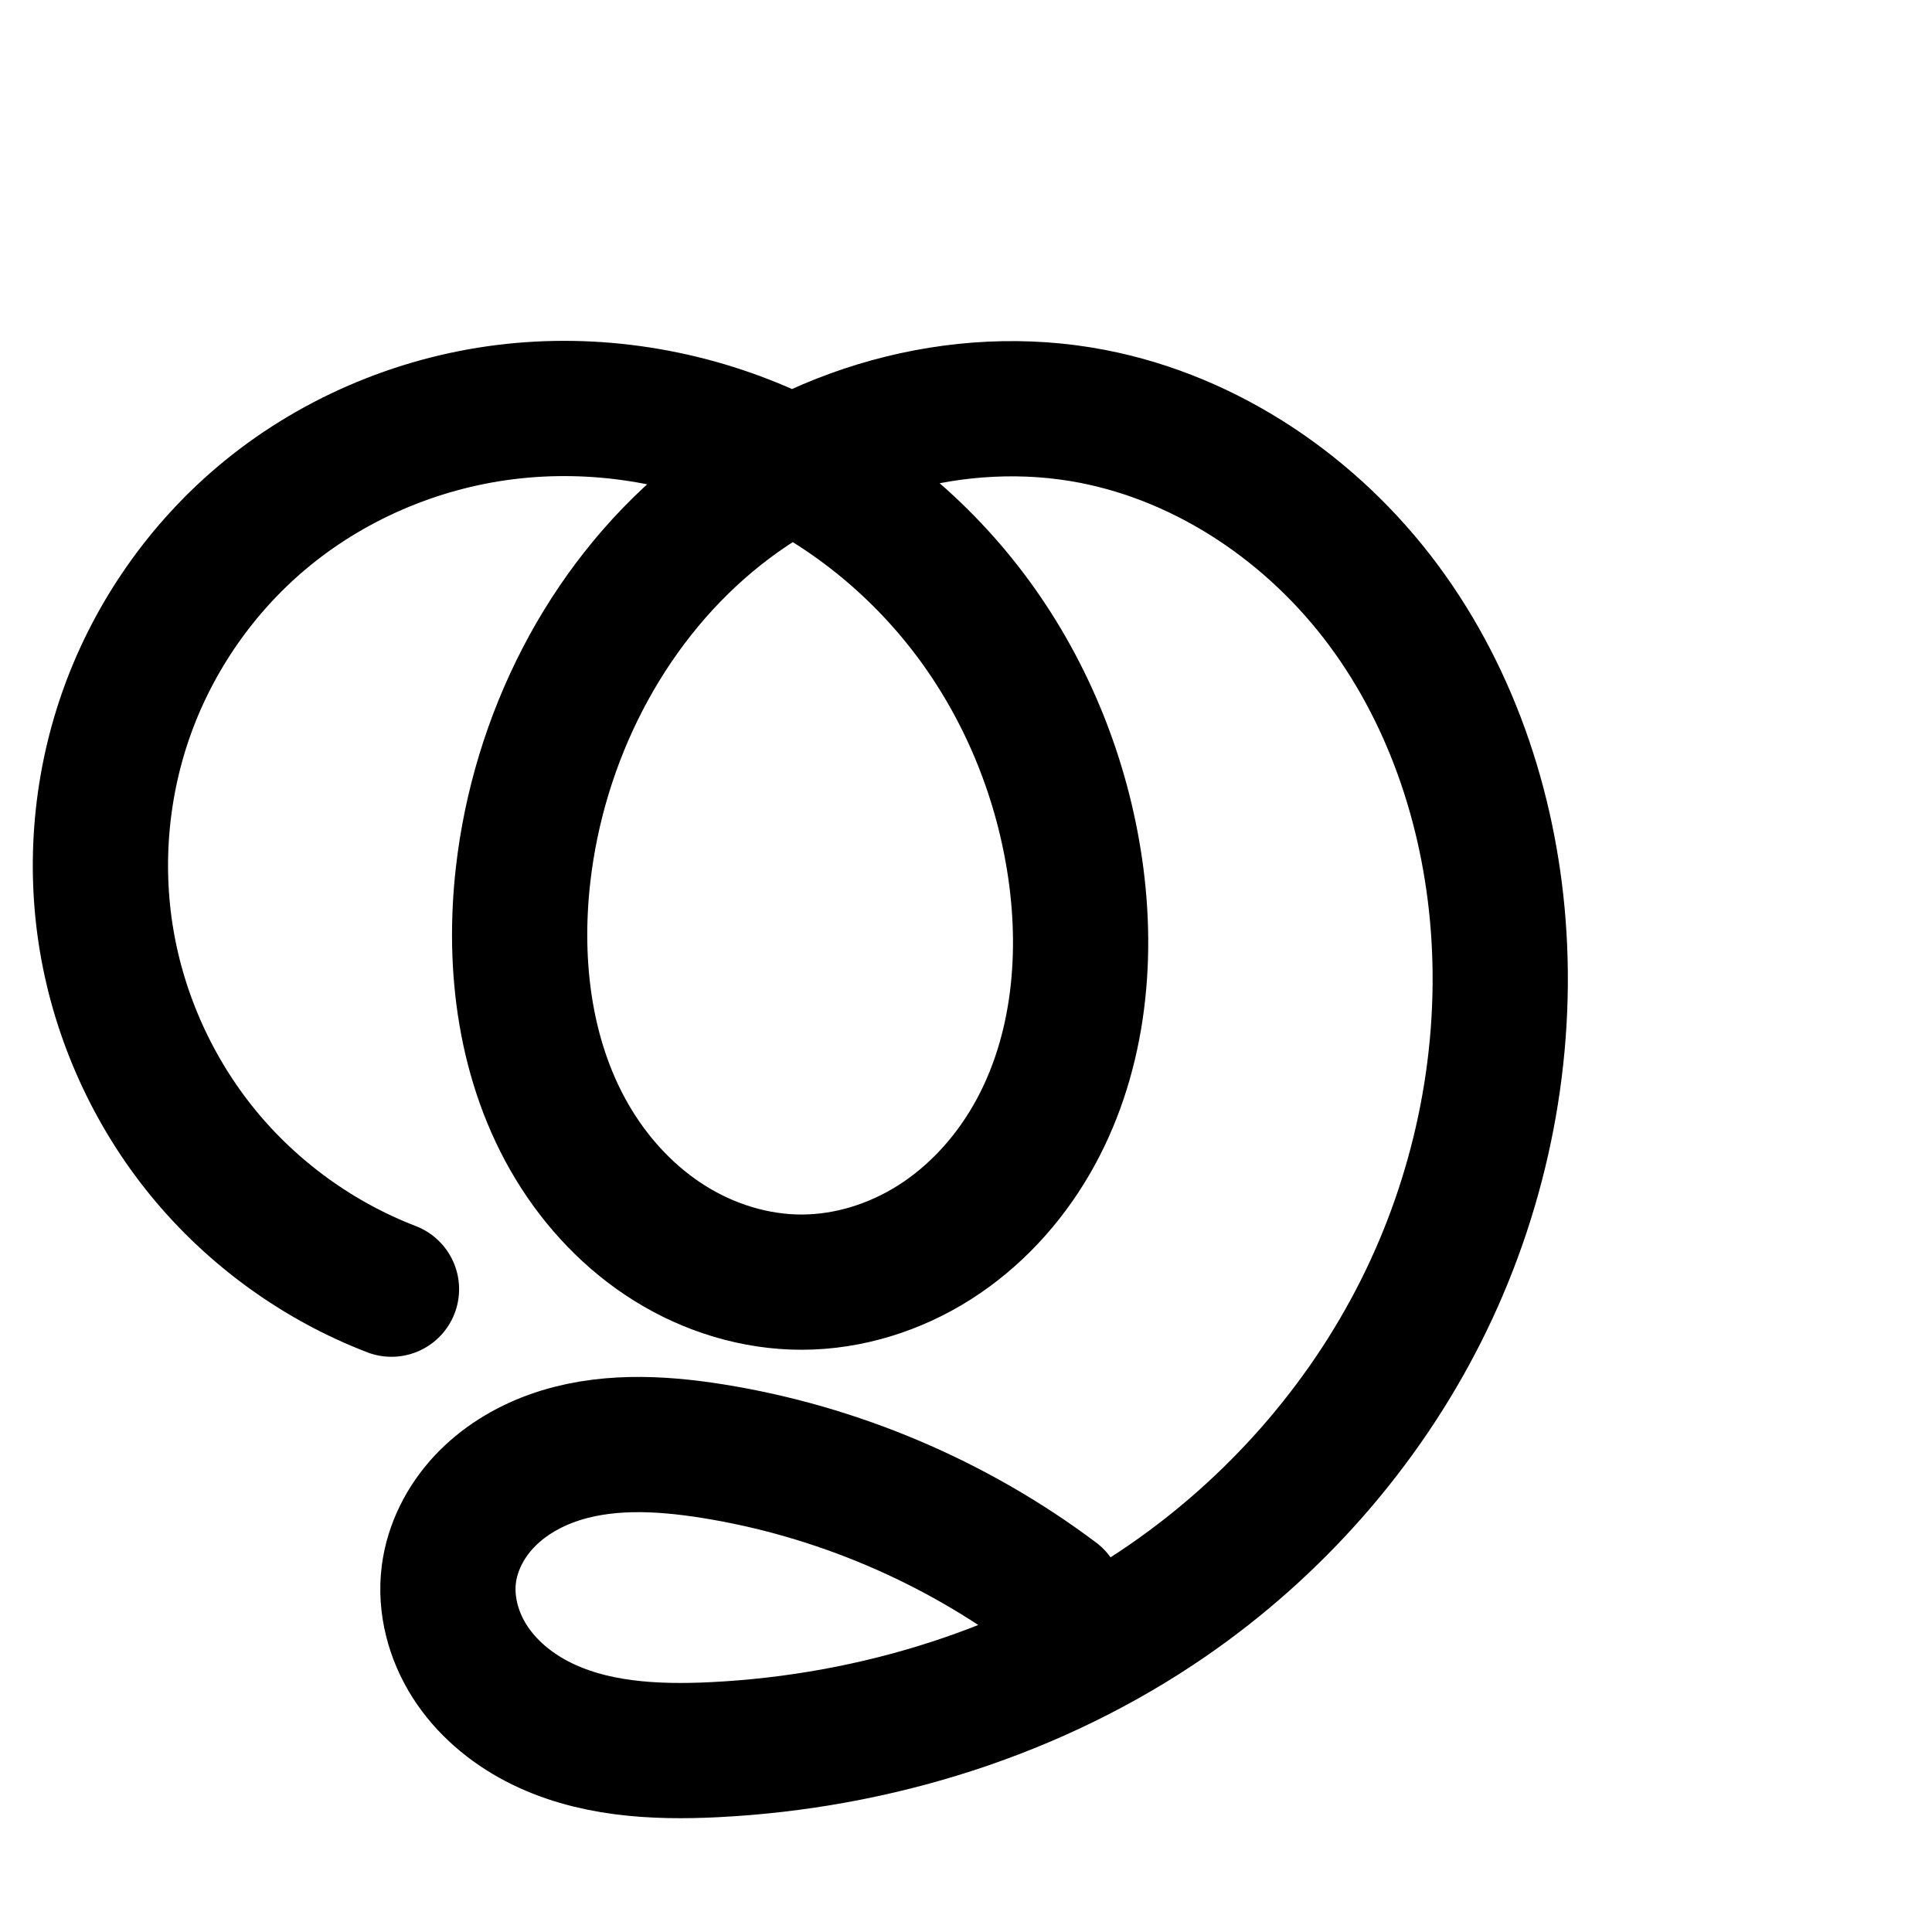
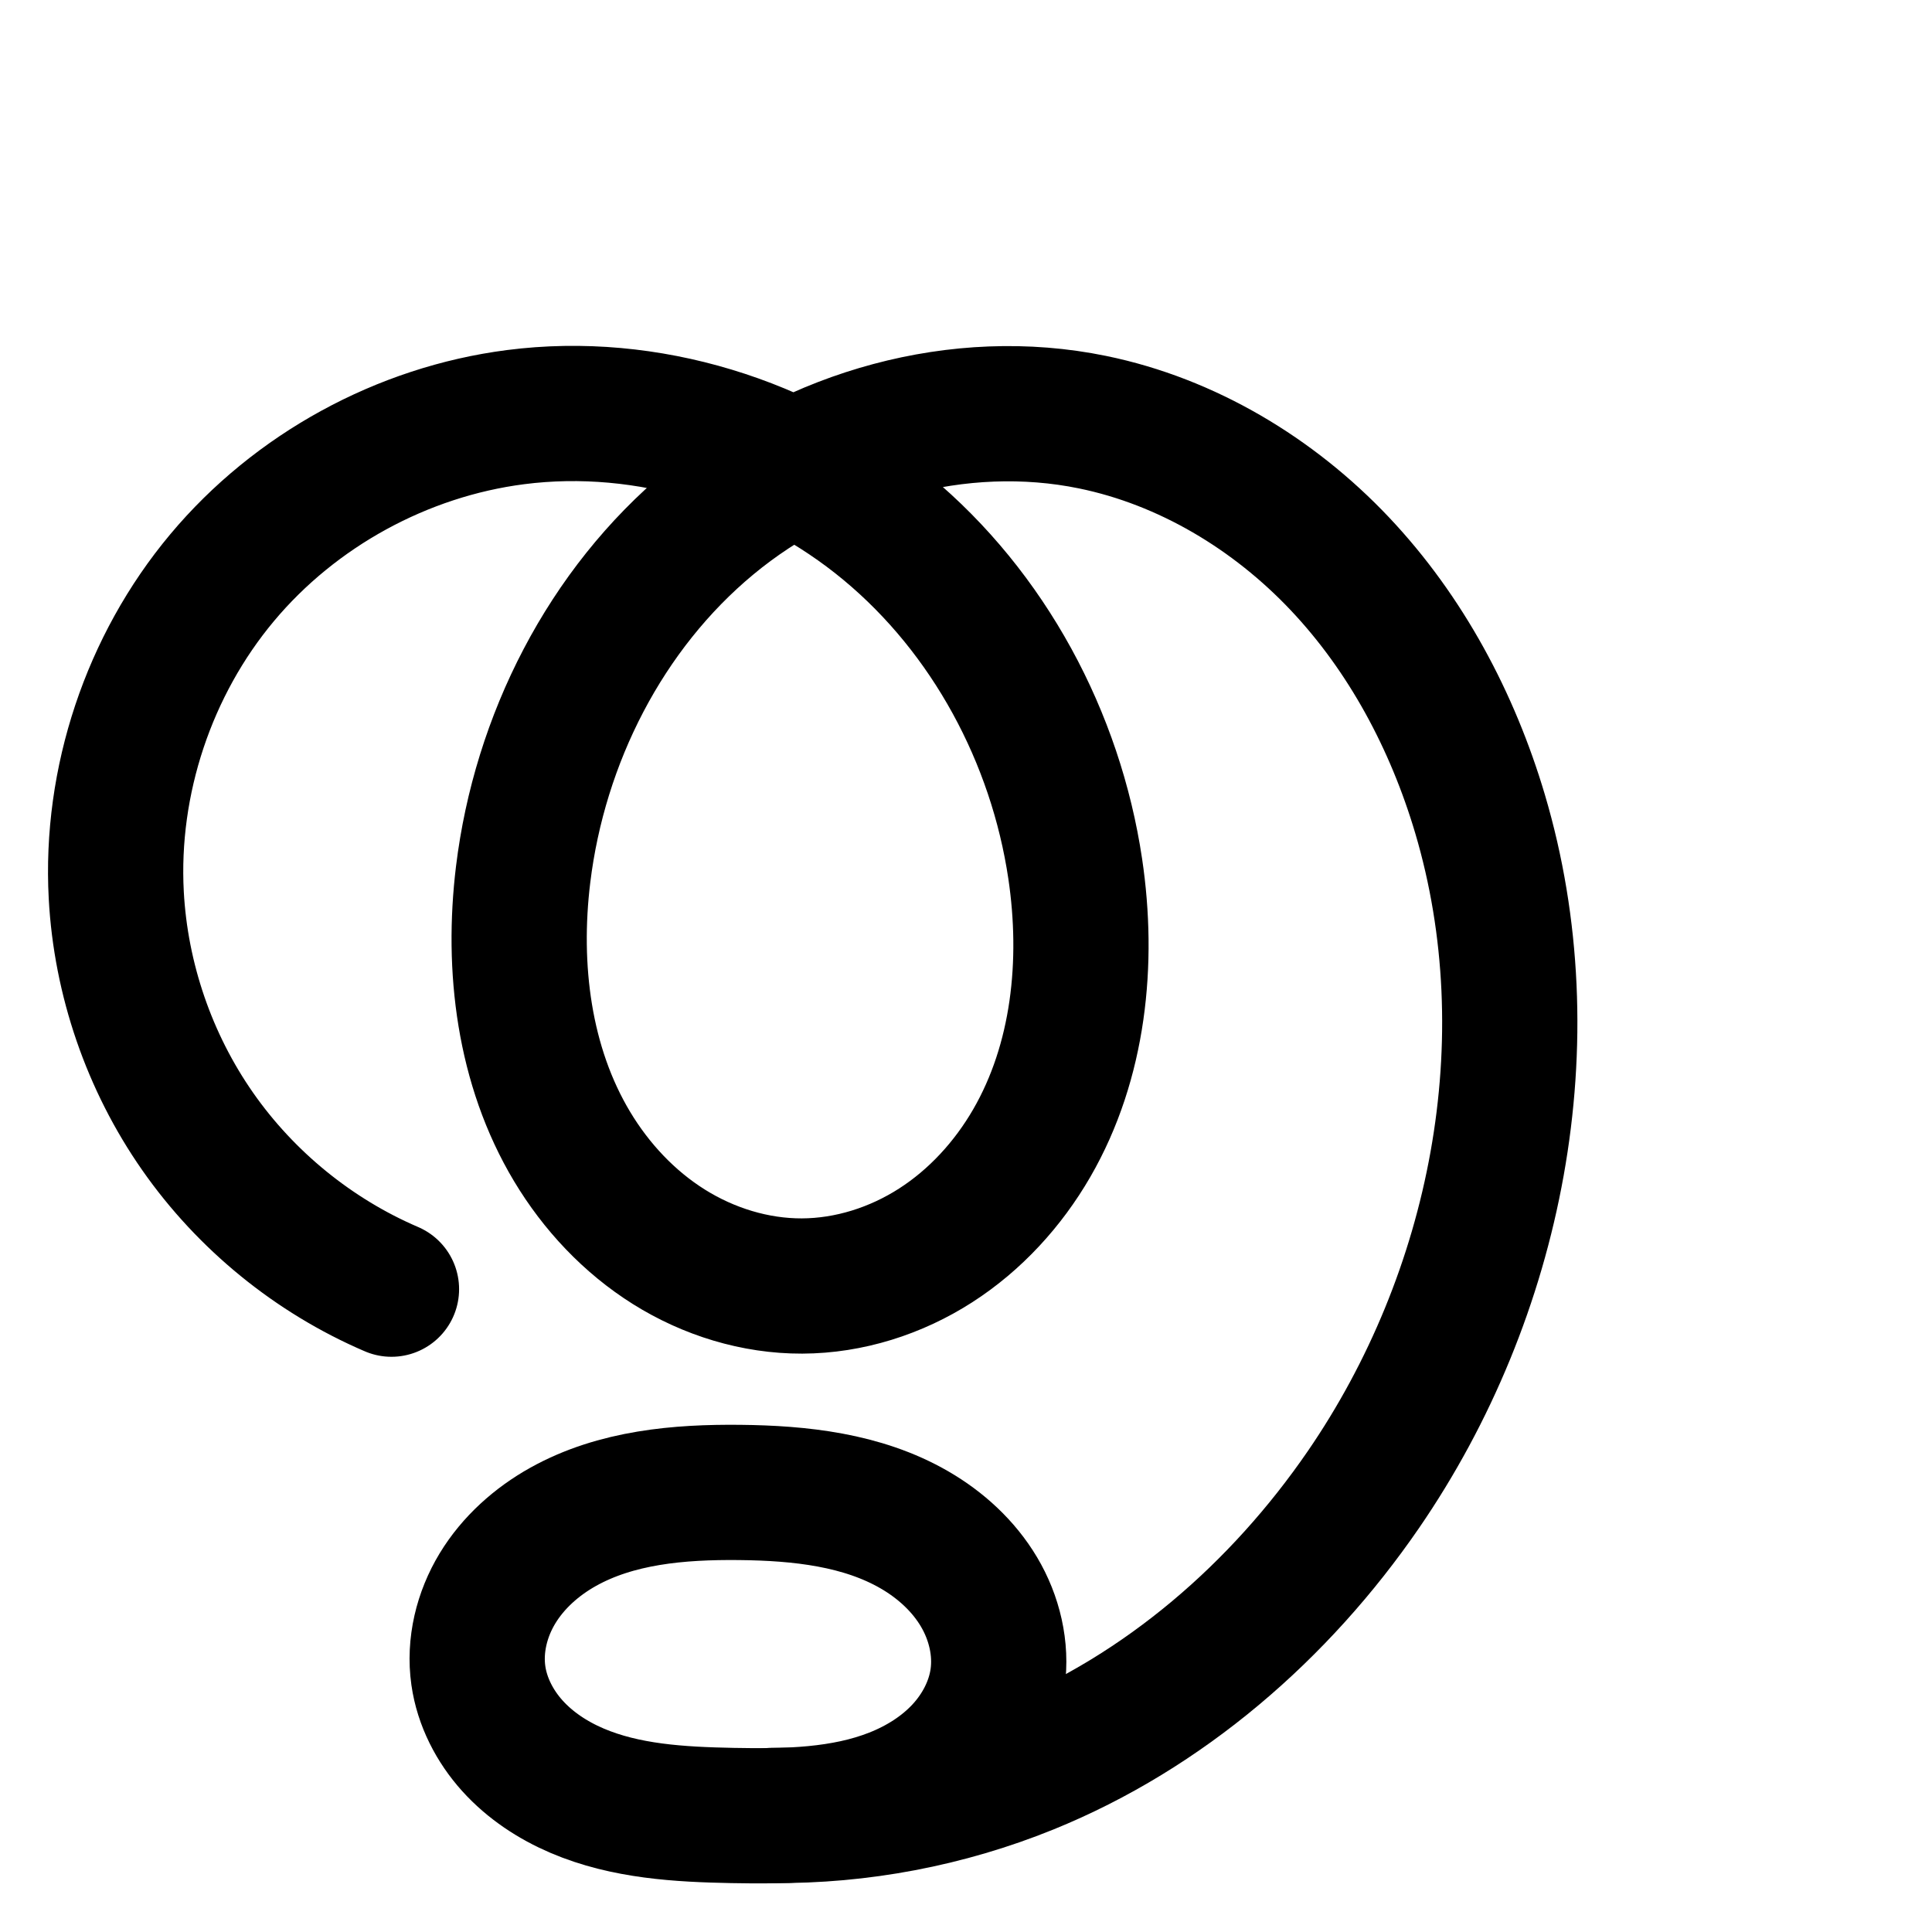
<svg xmlns="http://www.w3.org/2000/svg" width="2000" height="2000" id="svg2992" version="1.1">
  <defs id="defs5498">
    </defs>
  <g id="layer1" transform="translate(0,1000)">
    <g id="layer1-3" transform="translate(-0.9565868,1.469116)">
      <g transform="translate(515.9765,-246.377)" id="layer1-5">
-         <path style="fill:none;fill-rule:evenodd;stroke:#000000;stroke-width:140;stroke-linecap:round;stroke-linejoin:round;stroke-miterlimit:4;stroke-dasharray:none;stroke-opacity:1" d="M 577.677,897.754 C 473.911,819.843 350.973,767.664 222.846,747.151 167.267,738.252 108.913,735.474 55.99,754.642 29.528,764.226 4.842,779.334 -14.309,799.957 c -19.151,20.623 -32.563,46.901 -36.089,74.823 -3.941,31.209 4.657,63.417 21.569,89.941 16.912,26.524 41.776,47.51 69.664,62.065 55.775,29.108 121.31,32.517 184.145,29.358 166.621,-8.377 331.981,-59.926 469.266,-154.718 C 804.304,825.433 895.551,722.05 955.733,602.61 1015.915,483.171 1044.734,347.859 1036.715,214.355 1029.362,91.959 990.444,-29.704 917.462,-128.236 844.48,-226.768 736.402,-300.749 616.022,-324.061 476.99,-350.985 327.803,-307.875 219.192,-216.998 110.582,-126.122 42.61,9.51 26.517,150.207 c -10.951,95.739 2.112,196.638 52.048,279.053 24.968,41.207 58.939,77.21 99.811,102.724 40.872,25.514 88.699,40.305 136.881,40.192 48.51,-0.114 96.593,-15.341 137.5,-41.414 40.908,-26.074 74.695,-62.754 99.201,-104.619 C 600.97,342.411 611.974,240.339 598.054,144.321 584.7,52.199 549.185,-36.796 494.325,-111.997 439.465,-187.198 365.257,-248.373 280.397,-286.631 195.537,-324.889 100.179,-339.991 7.81,-328.467 -84.559,-316.944 -173.62,-278.66 -244.667,-218.517 c -61.977,52.464 -109.999,121.264 -137.876,197.53 -27.877,76.266 -35.542,159.818 -22.007,239.883 13.535,80.065 48.238,156.455 99.635,219.32 51.397,62.865 119.366,112.057 195.144,141.234" id="path4139-1-0-4-2-1-7" />
-         <path style="color:#000000;font-style:normal;font-variant:normal;font-weight:normal;font-stretch:normal;font-size:medium;line-height:normal;font-family:sans-serif;text-indent:0;text-align:start;text-decoration:none;text-decoration-line:none;text-decoration-style:solid;text-decoration-color:#000000;letter-spacing:normal;word-spacing:normal;text-transform:none;direction:ltr;block-progression:tb;writing-mode:lr-tb;baseline-shift:baseline;text-anchor:start;white-space:normal;clip-rule:nonzero;display:inline;overflow:visible;visibility:visible;opacity:1;isolation:auto;mix-blend-mode:normal;color-interpolation:sRGB;color-interpolation-filters:linearRGB;solid-color:#000000;solid-opacity:1;fill:#000000;fill-opacity:1;fill-rule:evenodd;stroke:none;stroke-width:140;stroke-linecap:round;stroke-linejoin:round;stroke-miterlimit:4;stroke-dasharray:none;stroke-dashoffset:0;stroke-opacity:1;color-rendering:auto;image-rendering:auto;shape-rendering:auto;text-rendering:auto;enable-background:accumulate" d="m 0.32,1293.592 c -26.482,-0.435 -53.039,0.963 -79.463,4.26 -105.783,13.197 -207.154,56.668 -289.039,125.984 -71.401,60.442 -126.279,139.065 -158.395,226.928 -32.116,87.863 -40.876,183.342 -25.283,275.582 15.593,92.24 55.251,179.535 114.463,251.959 59.212,72.424 136.885,128.639 224.186,162.252 a 70.007,70.007 0 1 0 50.303,-130.65 c -64.256,-24.74 -122.52,-66.911 -166.102,-120.217 -43.582,-53.306 -73.33,-118.789 -84.807,-186.68 -11.477,-67.891 -4.907,-139.514 18.73,-204.184 23.638,-64.669 64.804,-123.648 117.357,-168.135 60.21,-50.969 136.961,-84.066 215.916,-93.916 45.747,-5.707 92.768,-3.697 138.471,5.369 -112.353,102.845 -180.892,246.538 -197.975,395.889 -12.296,107.5 1.472,223.839 61.727,323.283 30.187,49.82 71.428,93.876 122.611,125.828 51.372,32.069 111.497,50.959 174.113,50.812 63.05,-0.148 123.503,-19.588 174.959,-52.385 51.268,-32.677 92.317,-77.597 121.988,-128.287 59.233,-101.194 70.642,-219.053 54.961,-327.225 -14.964,-103.226 -54.575,-202.708 -116.455,-287.531 -27.043,-37.071 -58.182,-71.08 -92.709,-101.256 48.17,-9.157 97.458,-9.949 144.547,-0.83 100.919,19.543 195.215,83.328 258.498,168.766 63.662,85.95 98.997,194.716 105.629,305.125 7.248,120.659 -18.958,244.072 -73.621,352.559 -54.692,108.544 -138.229,203.308 -238.746,272.713 -6.481,4.475 -13.08,8.782 -19.705,13.051 a 70.007,70.007 0 0 0 -15.062,-15.098 C 428.424,2452.718 295.148,2396.15 155.625,2373.812 c -60.885,-9.748 -131.31,-14.721 -201.76,10.795 -35.502,12.858 -69.794,33.386 -97.756,63.498 -28.237,30.408 -48.636,69.291 -54.242,113.688 -6.276,49.703 7.054,97.229 31.994,136.344 24.634,38.636 59.072,67.06 96.299,86.488 73.727,38.477 152.252,40.621 220.047,37.213 178.684,-8.984 356.377,-64.044 505.525,-167.027 119.599,-82.58 218.553,-194.585 284.225,-324.92 65.701,-130.392 97.135,-277.602 88.344,-423.951 -8.072,-134.384 -50.576,-268.945 -132.877,-380.059 C 812.743,1414.255 690.884,1330.077 551.043,1302.996 440.549,1281.599 326.909,1297.834 226.307,1343.367 155.201,1312.034 78.104,1294.87 0.32,1293.592 Z M 227.486,1502.027 c 51.103,31.997 96.353,74.148 132,123.012 47.841,65.579 79.259,144.087 91.004,225.105 12.157,83.863 1.56,170.149 -37.23,236.418 -19.34,33.041 -45.867,61.481 -76.414,80.951 -30.359,19.35 -66.07,30.364 -100.041,30.443 -33.747,0.079 -69.277,-10.613 -99.648,-29.572 -30.559,-19.077 -57.26,-47.022 -77.01,-79.617 -39.618,-65.385 -51.976,-150.846 -42.371,-234.824 14.141,-123.635 74.704,-243.371 168.049,-321.475 13.169,-11.019 27.15,-21.117 41.662,-30.442 z M 61.938,2506.32 c 22.279,-0.451 46.418,1.706 71.555,5.731 101.417,16.237 199.696,54.466 285.738,110.76 -87.47,34.532 -181.458,54.447 -276.053,59.203 -57.875,2.91 -110.42,-1.764 -148.244,-21.504 -18.548,-9.68 -33.838,-23.228 -43.027,-37.641 -8.884,-13.934 -12.748,-30.822 -11.143,-43.537 1.445,-11.447 7.871,-25.123 17.936,-35.961 10.339,-11.134 25.419,-20.821 42.84,-27.131 17.698,-6.41 38.119,-9.469 60.398,-9.92 z" id="path4139-1-0-4-2-1-7-9" />
        <path style="fill:none;fill-rule:evenodd;stroke:#000000;stroke-width:120;stroke-linecap:round;stroke-linejoin:round;stroke-miterlimit:4;stroke-dasharray:none;stroke-opacity:1" d="m 2808.86,1516.841 c -68.895,-51.729 -150.519,-86.373 -235.589,-99.993 -36.902,-5.908 -75.646,-7.753 -110.784,4.974 -17.569,6.363 -33.96,16.394 -46.675,30.087 -12.715,13.693 -21.62,31.14 -23.961,49.679 -2.617,20.721 3.092,42.105 14.321,59.716 11.229,17.611 27.737,31.544 46.253,41.208 37.032,19.326 80.544,21.59 122.263,19.492 110.628,-5.562 220.418,-39.788 311.568,-102.725 73.073,-50.455 133.655,-119.097 173.613,-198.398 39.958,-79.302 59.092,-169.142 53.768,-257.782 -4.881,-81.265 -30.722,-162.042 -79.177,-227.462 -48.456,-65.42 -120.214,-114.54 -200.141,-130.018 -92.31,-17.876 -191.363,10.747 -263.474,71.084 -72.112,60.337 -117.241,150.39 -127.926,243.806 -7.271,63.566 1.402,130.557 34.557,185.276 16.578,27.36 39.133,51.263 66.269,68.203 27.137,16.94 58.892,26.761 90.882,26.685 32.208,-0.076 64.133,-10.185 91.293,-27.497 27.16,-17.312 49.593,-41.665 65.864,-69.462 32.541,-55.593 39.847,-123.364 30.605,-187.115 -8.867,-61.164 -32.447,-120.252 -68.871,-170.182 -36.424,-49.93 -85.695,-90.546 -142.037,-115.948 -56.342,-25.402 -119.655,-35.428 -180.983,-27.777 -61.328,7.651 -120.46,33.07 -167.632,73.001 -41.15,34.834 -73.034,80.513 -91.543,131.15 -18.509,50.637 -23.598,106.111 -14.611,159.27 8.987,53.159 32.028,103.878 66.152,145.617 34.125,41.739 79.253,74.4 129.565,93.772" id="path4139-1-0-4-2-1-7-0" />
        <path style="color:#000000;font-style:normal;font-variant:normal;font-weight:normal;font-stretch:normal;font-size:medium;line-height:normal;font-family:sans-serif;text-indent:0;text-align:start;text-decoration:none;text-decoration-line:none;text-decoration-style:solid;text-decoration-color:#000000;letter-spacing:normal;word-spacing:normal;text-transform:none;direction:ltr;block-progression:tb;writing-mode:lr-tb;baseline-shift:baseline;text-anchor:start;white-space:normal;clip-rule:nonzero;display:inline;overflow:visible;visibility:visible;opacity:1;isolation:auto;mix-blend-mode:normal;color-interpolation:sRGB;color-interpolation-filters:linearRGB;solid-color:#000000;solid-opacity:1;fill:#000000;fill-opacity:1;fill-rule:evenodd;stroke:none;stroke-width:120;stroke-linecap:round;stroke-linejoin:round;stroke-miterlimit:4;stroke-dasharray:none;stroke-dashoffset:0;stroke-opacity:1;color-rendering:auto;image-rendering:auto;shape-rendering:auto;text-rendering:auto;enable-background:accumulate" d="m 2160.848,1828.109 c -18.206,-0.297 -36.474,0.666 -54.662,2.936 -72.826,9.085 -142.51,38.949 -198.971,86.744 -49.227,41.671 -86.987,95.771 -109.129,156.348 -22.142,60.577 -28.169,126.275 -17.418,189.869 10.751,63.594 38.038,123.661 78.861,173.594 40.824,49.933 94.268,88.613 154.457,111.787 a 60.006,60.006 0 1 0 43.119,-111.986 c -40.436,-15.569 -77.248,-42.21 -104.674,-75.756 -27.426,-33.545 -46.221,-74.917 -53.443,-117.641 -7.223,-42.724 -3.071,-87.973 11.805,-128.67 14.875,-40.697 40.883,-77.957 73.955,-105.953 37.883,-32.068 86.463,-53.041 136.293,-59.258 20.216,-2.522 40.866,-2.552 61.375,-0.443 -65.464,68.725 -105.327,158.661 -115.992,251.9 -8.424,73.647 0.854,153.872 42.853,223.188 21.051,34.742 49.835,65.55 85.811,88.008 36.137,22.558 78.433,35.893 122.795,35.789 a 60.006,60.006 0 0 0 0,0 c 44.67,-0.105 87.198,-13.826 123.4,-36.9 36.041,-22.972 64.698,-54.387 85.396,-89.748 41.303,-70.561 48.955,-151.865 38.203,-226.033 -10.246,-70.682 -37.336,-138.758 -79.777,-196.935 -12.892,-17.672 -27.284,-34.179 -42.721,-49.643 21.479,-1.778 42.949,-0.898 63.641,3.109 63.245,12.248 123.191,52.628 163.334,106.824 40.468,54.636 63.236,124.36 67.5,195.35 4.663,77.629 -12.232,157.272 -47.459,227.185 -35.252,69.963 -89.226,131.213 -154.121,176.022 -1.083,0.748 -2.204,1.443 -3.293,2.182 a 60.006,60.006 0 0 0 -3.986,-3.227 c -76.805,-57.668 -167.293,-96.075 -262.131,-111.258 -41.45,-6.636 -90.54,-10.361 -140.701,7.807 -25.318,9.17 -49.941,23.846 -70.209,45.672 -20.503,22.08 -35.397,50.331 -39.521,82.99 -4.618,36.573 5.148,71.088 23.258,99.49 17.848,27.992 42.563,48.302 69.084,62.143 52.419,27.357 107.065,28.536 153.035,26.225 120.968,-6.082 241.328,-43.317 342.647,-113.275 81.251,-56.102 148.442,-132.133 193.106,-220.774 44.688,-88.69 66.062,-188.727 60.076,-288.377 -5.499,-91.54 -34.411,-183.374 -90.855,-259.578 -56.769,-76.644 -140.34,-134.503 -236.947,-153.211 -74.437,-14.415 -150.537,-4.104 -218.404,25.436 -47.291,-19.99 -98.158,-31.09 -149.59,-31.93 z m 150.596,168.185 c 29.484,19.684 55.768,44.656 76.719,73.375 30.407,41.682 50.478,91.783 57.965,143.43 7.731,53.333 0.772,107.57 -23.008,148.195 -11.843,20.232 -28.052,37.524 -46.332,49.176 -18.119,11.549 -39.438,18.047 -59.185,18.094 -19.617,0.046 -40.832,-6.26 -58.969,-17.582 -18.298,-11.422 -34.622,-28.423 -46.727,-48.4 -24.311,-40.123 -32.377,-93.88 -26.26,-147.365 9.012,-78.79 47.789,-155.218 106.816,-204.607 6.066,-5.075 12.441,-9.804 18.98,-14.315 z m -109.564,664.086 c 13.658,-0.272 28.845,1.014 45.022,3.603 56.356,9.023 111.284,28.599 160.922,57.068 -49.125,16.547 -100.921,26.296 -153.031,28.916 -37.468,1.884 -69.845,-1.464 -91.49,-12.76 -10.511,-5.486 -18.812,-13.042 -23.422,-20.271 -4.348,-6.819 -6,-15.074 -5.385,-19.943 0.558,-4.418 3.474,-11.062 8.4,-16.367 5.163,-5.559 13.32,-10.945 23.141,-14.502 10.058,-3.643 22.186,-5.472 35.844,-5.744 z" id="path4139-1-0-4-2-1-7-0-5" />
        <path style="fill:none;fill-rule:evenodd;stroke:#000000;stroke-width:70;stroke-linecap:round;stroke-linejoin:round;stroke-miterlimit:4;stroke-dasharray:none;stroke-opacity:1" d="m -1581.372,962.425 c -104.779,-95.321 -237.044,-160.075 -376.594,-184.374 -57.385,-9.992 -117.865,-13.017 -172.589,6.937 -27.362,9.977 -52.847,25.732 -72.551,47.179 -19.704,21.447 -33.419,48.723 -36.915,77.637 -3.893,32.204 5.069,65.368 22.55,92.694 17.48,27.325 43.113,48.96 71.858,63.991 57.491,30.063 125.051,33.733 189.849,30.538 171.995,-8.479 342.498,-62.153 484.397,-159.717 110.84,-76.208 203.708,-178.92 266.03,-298.123 62.322,-119.202 93.723,-254.781 87.481,-389.147 -5.886,-126.695 -45.911,-252.902 -121.613,-354.663 -75.702,-101.761 -188.019,-177.598 -312.645,-201.149 -143.524,-27.122 -297.202,17.438 -409.287,111.095 -112.085,93.658 -182.461,233.397 -199.226,378.496 -11.42,98.839 2.044,203.042 53.615,288.13 25.786,42.544 60.874,79.707 103.085,106.034 42.211,26.327 91.602,41.576 141.35,41.439 50.072,-0.138 99.698,-15.868 141.918,-42.788 42.221,-26.92 77.093,-64.782 102.389,-107.996 50.591,-86.427 61.964,-191.783 47.609,-290.894 -13.774,-95.098 -50.428,-186.969 -107.055,-264.601 -56.627,-77.632 -133.229,-140.783 -220.828,-180.277 -87.599,-39.494 -186.035,-55.082 -281.386,-43.186 -95.351,11.896 -187.286,51.418 -260.627,113.502 -63.979,54.159 -113.552,125.182 -142.33,203.911 -28.777,78.73 -36.691,164.98 -22.719,247.631 13.971,82.652 49.794,161.509 102.85,226.405 53.056,64.897 123.219,115.679 201.445,145.8" id="path4139-1-0-4-2-1-7-8" />
        <path style="color:#000000;font-style:normal;font-variant:normal;font-weight:normal;font-stretch:normal;font-size:medium;line-height:normal;font-family:sans-serif;text-indent:0;text-align:start;text-decoration:none;text-decoration-line:none;text-decoration-style:solid;text-decoration-color:#000000;letter-spacing:normal;word-spacing:normal;text-transform:none;direction:ltr;block-progression:tb;writing-mode:lr-tb;baseline-shift:baseline;text-anchor:start;white-space:normal;clip-rule:nonzero;display:inline;overflow:visible;visibility:visible;opacity:1;isolation:auto;mix-blend-mode:normal;color-interpolation:sRGB;color-interpolation-filters:linearRGB;solid-color:#000000;solid-opacity:1;fill:#000000;fill-opacity:1;fill-rule:evenodd;stroke:none;stroke-width:70;stroke-linecap:round;stroke-linejoin:round;stroke-miterlimit:4;stroke-dasharray:none;stroke-dashoffset:0;stroke-opacity:1;color-rendering:auto;image-rendering:auto;shape-rendering:auto;text-rendering:auto;enable-background:accumulate" d="m -3947.469,1330.848 c -25.619,-0.427 -51.289,0.921 -76.793,4.104 -102.058,12.733 -200.147,54.847 -278.906,121.518 -68.691,58.148 -121.693,134.082 -152.59,218.609 -30.897,84.528 -39.356,176.744 -24.355,265.482 15,88.739 53.3,173.048 110.264,242.725 56.963,69.676 131.976,123.969 215.963,156.309 a 35.004,35.004 0 1 0 25.154,-65.324 c -72.464,-27.903 -137.775,-75.174 -186.924,-135.291 -49.148,-60.117 -82.495,-133.522 -95.438,-210.086 -12.942,-76.564 -5.576,-156.852 21.082,-229.783 26.658,-72.931 72.803,-139.043 132.07,-189.213 67.922,-57.497 153.702,-94.425 242.346,-105.484 76.424,-9.535 155.436,-0 228.166,26.4 -12.481,8.755 -24.709,17.875 -36.412,27.654 -119.698,100.019 -193.8,247.69 -211.553,401.338 -12.102,104.741 1.716,216.676 58.453,310.287 28.398,46.854 67.124,88.045 114.494,117.59 47.464,29.603 103.005,46.9 159.969,46.742 57.339,-0.158 113.147,-17.996 160.639,-48.277 47.398,-30.221 85.9,-72.202 113.777,-119.826 55.701,-95.156 67.276,-208.403 52.041,-313.592 -14.578,-100.651 -53.279,-197.767 -113.416,-280.211 -40.338,-55.3 -90.166,-103.588 -146.748,-142.129 76.143,-27.804 158.921,-36.631 237.574,-21.768 114.925,21.717 220.285,92.507 291.062,187.648 70.957,95.382 109.138,214.973 114.732,335.397 5.939,127.84 -24.025,257.483 -83.535,371.307 -59.532,113.867 -148.581,212.437 -254.844,285.498 -19.235,13.225 -39.09,25.521 -59.381,37.074 a 35.004,35.004 0 0 0 -7.244,-9.01 c -109.788,-99.877 -247.921,-167.504 -394.143,-192.965 -60.303,-10.5 -126.991,-14.652 -190.582,8.535 -31.932,11.643 -62.235,30.153 -86.334,56.383 -24.233,26.376 -41.398,59.976 -45.889,97.115 -5.005,41.401 6.333,82.176 27.814,115.756 21.331,33.345 51.726,58.682 85.121,76.144 66.432,34.739 140.483,37.799 207.793,34.48 178.114,-8.781 354.755,-64.248 502.502,-165.832 115.417,-79.355 212.107,-186.21 277.219,-310.748 65.134,-124.581 97.972,-266.096 91.426,-406.988 -6.178,-132.966 -48.046,-265.788 -128.494,-373.928 -80.627,-108.382 -199.9,-189.267 -334.227,-214.65 -110.918,-20.96 -226.113,-2.297 -326.685,46.711 -3.941,-1.887 -7.872,-3.791 -11.857,-5.588 -70.057,-31.585 -146.455,-48.833 -223.313,-50.113 z m 235.52,134.785 c 64.858,36.725 121.927,87.772 165.959,148.137 53.117,72.82 87.722,159.447 100.691,248.992 13.475,93.034 2.306,190.497 -43.176,268.195 -22.714,38.803 -53.957,72.547 -91,96.166 -36.949,23.559 -80.391,37.183 -123.197,37.301 -42.532,0.117 -85.772,-13.086 -122.73,-36.137 -37.052,-23.11 -68.502,-56.244 -91.676,-94.478 -46.406,-76.565 -59.517,-173.034 -48.779,-265.971 15.777,-136.55 82.429,-268.358 186.9,-355.654 20.861,-17.431 43.372,-32.942 67.008,-46.551 z m -172.547,1019.742 c 26.108,-0.43 53.292,2.414 80.525,7.156 128.214,22.325 250.315,80.806 348.363,166.414 -106.789,49.28 -223.923,77.31 -341.879,83.125 -62.286,3.071 -123.359,-1.208 -171.908,-26.596 -24.096,-12.6 -44.962,-30.532 -58.592,-51.838 -13.48,-21.071 -20.069,-46.624 -17.287,-69.631 2.501,-20.688 12.766,-41.643 27.941,-58.16 15.31,-16.664 35.976,-29.664 58.767,-37.975 22.929,-8.361 47.96,-12.066 74.068,-12.496 z" id="path4139-1-0-4-2-1-7-8-0" />
        <path style="fill:none;fill-rule:evenodd;stroke:#000000;stroke-width:60;stroke-linecap:round;stroke-linejoin:round;stroke-miterlimit:4;stroke-dasharray:none;stroke-opacity:1" d="m 4052.12,1521.006 c -74.933,-59.53 -165.393,-99.34 -259.905,-114.383 -38.517,-6.13 -78.946,-8.044 -115.618,5.236 -18.336,6.64 -35.443,17.104 -48.717,31.389 -13.274,14.285 -22.576,32.489 -25.029,51.835 -2.743,21.631 3.208,43.959 14.925,62.348 11.717,18.389 28.948,32.939 48.278,43.029 38.659,20.18 84.087,22.536 127.64,20.325 115.459,-5.861 229.97,-41.705 325.211,-107.234 75.037,-51.628 137.682,-121.462 179.476,-202.389 41.795,-80.927 62.503,-172.852 57.861,-263.816 -4.337,-84.985 -31.239,-169.58 -81.979,-237.892 -50.74,-68.313 -125.978,-119.353 -209.57,-135.281 -96.359,-18.36 -199.608,11.548 -274.864,74.466 -75.256,62.918 -122.453,156.799 -133.675,254.247 -7.642,66.358 1.4,136.308 36.017,193.434 17.309,28.563 40.861,53.515 69.196,71.194 28.335,17.679 61.491,27.923 94.889,27.835 33.62,-0.088 66.94,-10.646 95.289,-28.72 28.348,-18.074 51.763,-43.495 68.745,-72.51 33.966,-58.03 41.594,-128.769 31.951,-195.314 -9.253,-63.844 -33.864,-125.52 -71.882,-177.638 -38.018,-52.118 -89.445,-94.514 -148.254,-121.03 -58.809,-26.516 -124.894,-36.984 -188.909,-29.001 -64.015,7.983 -125.738,34.511 -174.979,76.188 -42.959,36.36 -76.247,84.044 -95.571,136.904 -19.324,52.86 -24.639,110.77 -15.258,166.264 9.38,55.494 33.433,108.44 69.057,152.012 35.624,43.572 82.735,77.666 135.258,97.886" id="path4139-1-0-4-2-1-7-0-4" />
        <path style="color:#000000;font-style:normal;font-variant:normal;font-weight:normal;font-stretch:normal;font-size:medium;line-height:normal;font-family:sans-serif;text-indent:0;text-align:start;text-decoration:none;text-decoration-line:none;text-decoration-style:solid;text-decoration-color:#000000;letter-spacing:normal;word-spacing:normal;text-transform:none;direction:ltr;block-progression:tb;writing-mode:lr-tb;baseline-shift:baseline;text-anchor:start;white-space:normal;clip-rule:nonzero;display:inline;overflow:visible;visibility:visible;opacity:1;isolation:auto;mix-blend-mode:normal;color-interpolation:sRGB;color-interpolation-filters:linearRGB;solid-color:#000000;solid-opacity:1;fill:#000000;fill-opacity:1;fill-rule:evenodd;stroke:none;stroke-width:60;stroke-linecap:round;stroke-linejoin:round;stroke-miterlimit:4;stroke-dasharray:none;stroke-dashoffset:0;stroke-opacity:1;color-rendering:auto;image-rendering:auto;shape-rendering:auto;text-rendering:auto;enable-background:accumulate" d="m 3621.299,1642.174 c -17.499,-0.291 -35.037,0.629 -52.469,2.803 -69.763,8.7 -136.763,37.451 -190.649,83.059 -46.999,39.779 -83.224,91.672 -104.365,149.502 -21.141,57.83 -26.924,120.853 -16.662,181.565 10.262,60.712 36.438,118.333 75.412,166.002 38.974,47.669 90.243,84.773 147.705,106.894 a 30.003,30.003 0 1 0 21.557,-55.994 c -47.585,-18.319 -90.536,-49.404 -122.811,-88.879 a 30.003,30.003 0 0 0 -0,0 c -32.274,-39.475 -54.203,-87.747 -62.701,-138.023 -8.498,-50.276 -3.654,-103.073 13.854,-150.963 17.507,-47.889 47.857,-91.363 86.777,-124.305 44.596,-37.746 101.044,-62.052 159.311,-69.318 46.035,-5.741 93.533,-0.822 138.004,13.385 -4.859,3.67 -9.653,7.425 -14.326,11.332 -81.787,68.378 -132.171,169.06 -144.236,273.83 -8.223,71.41 1.121,147.985 40.164,212.414 19.547,32.256 46.217,60.662 78.973,81.1 32.837,20.488 71.264,32.486 110.848,32.383 39.849,-0.104 78.47,-12.469 111.338,-33.424 32.787,-20.904 59.312,-49.856 78.508,-82.652 38.346,-65.513 46.149,-143.016 35.75,-214.769 -9.942,-68.603 -36.307,-134.774 -77.334,-191.016 -25.049,-34.338 -55.483,-64.666 -89.85,-89.678 46.792,-15.028 96.802,-19.224 144.33,-10.168 75.267,14.341 144.561,61.04 191.102,123.699 46.698,62.87 72.035,141.843 76.102,221.533 4.358,85.401 -15.156,172.234 -54.555,248.522 -39.415,76.319 -98.773,142.553 -169.826,191.439 -8.012,5.512 -16.224,10.727 -24.523,15.801 a 30.003,30.003 0 0 0 -6.596,-7.119 c -79.04,-62.792 -174.16,-104.655 -273.852,-120.522 -40.778,-6.49 -86.371,-9.341 -130.547,6.656 -22.207,8.041 -43.428,20.827 -60.478,39.176 -17.169,18.476 -29.467,42.078 -32.815,68.482 -3.748,29.558 4.228,58.454 19.385,82.242 15.026,23.582 36.364,41.322 59.697,53.502 46.356,24.198 97.358,26.012 143.043,23.693 120.641,-6.123 240.411,-43.483 340.695,-112.482 79.021,-54.369 144.953,-127.804 189.127,-213.338 44.191,-85.567 66.092,-182.585 61.166,-279.111 -4.607,-90.279 -33.073,-180.495 -87.855,-254.25 -54.94,-73.967 -136.123,-129.35 -228.039,-146.863 -75.068,-14.303 -152.822,-2.09 -220.963,30.5 -1.653,-0.773 -3.244,-1.664 -4.908,-2.414 -47.842,-21.571 -99.987,-33.351 -152.484,-34.225 z m 157.67,104.471 c 41.502,24.06 78.149,56.947 106.5,95.812 35.01,47.994 57.867,105.177 66.43,164.262 8.889,61.335 1.434,125.308 -28.152,175.855 -14.769,25.233 -35.073,47.125 -58.982,62.369 -23.829,15.192 -51.848,23.944 -79.238,24.016 -27.212,0.071 -55.098,-8.417 -78.932,-23.287 -23.914,-14.921 -44.349,-36.419 -59.42,-61.289 -30.192,-49.823 -38.931,-113.149 -31.871,-174.455 10.379,-90.127 54.39,-177.206 123.115,-234.664 12.681,-10.602 26.277,-20.162 40.551,-28.619 z m -115.125,689 c 16.994,-0.355 34.874,1.332 53.002,4.217 84.122,13.389 165.1,47.667 233.404,98.603 -71.314,33.126 -149.739,51.959 -228.731,55.969 -41.42,2.102 -81.277,-0.797 -112.238,-16.959 -15.325,-7.999 -28.452,-19.359 -36.859,-32.555 -8.277,-12.99 -12.2,-28.749 -10.463,-42.453 1.558,-12.287 7.862,-25.093 17.242,-35.188 9.498,-10.222 22.491,-18.366 36.955,-23.604 a 30.003,30.003 0 0 0 0,0 c 14.583,-5.281 30.691,-7.676 47.686,-8.031 z" id="path4139-1-0-4-2-1-7-0-4-2" />
+         <path style="fill:none;fill-rule:evenodd;stroke:#000000;stroke-width:140;stroke-linecap:round;stroke-linejoin:round;stroke-miterlimit:4;stroke-dasharray:none;stroke-opacity:1" d="m -19.835,979.388 c 3.857,27.084 16.94,52.469 35.269,72.778 18.329,20.309 41.733,35.689 66.887,46.444 50.308,21.511 106.345,24.633 161.048,25.698 56.491,1.1 114.519,0.048 167.079,-20.686 26.28,-10.367 50.846,-25.698 70.12,-46.354 19.274,-20.655 33.065,-46.799 37.066,-74.765 4.418,-30.874 -3.308,-62.931 -19.246,-89.74 C 482.452,865.953 458.643,844.259 431.647,828.639 377.656,797.399 313.105,790.531 250.73,789.883 187.936,789.23 122.769,794.853 67.944,825.476 40.532,840.787 16.271,862.341 -0.016,889.185 -16.303,916.029 -24.262,948.302 -19.835,979.388 Z" id="path4181" />
+         <path style="fill:none;fill-rule:evenodd;stroke:#000000;stroke-width:140;stroke-linecap:round;stroke-linejoin:round;stroke-miterlimit:4;stroke-dasharray:none;stroke-opacity:1" d="m 284.52,1124.237 c 90.298,0.855 180.73,-16.323 264.425,-50.23 C 690.112,1016.817 809.968,912.64 896.246,787.121 1034.874,585.441 1086.727,321.947 1017.082,87.337 988.668,-8.377 940.514,-98.977 871.928,-171.533 803.342,-244.09 713.82,-297.964 616.022,-318.061 477.909,-346.443 328.917,-304.38 220.341,-214.425 111.765,-124.47 43.574,10.244 26.517,150.207 c -11.747,96.397 0.726,198.209 50.649,281.504 24.961,41.648 59.069,78.067 100.198,103.874 41.129,25.806 89.338,40.757 137.892,40.591 48.848,-0.167 97.24,-15.636 138.334,-42.044 C 494.685,507.724 528.539,470.624 553.002,428.343 601.929,343.782 612.428,240.954 598.054,144.321 577.827,8.334 508.62,-120.82 402.828,-208.625 297.036,-296.43 154.958,-340.829 18.6,-323.27 c -117.192,15.091 -227.971,75.653 -303.774,166.294 -75.803,90.641 -115.823,210.469 -109.494,328.459 4.68,87.24 34.211,173.009 84.232,244.638 50.02,71.628 120.373,128.891 200.664,163.329" id="path4185" />
+         <path style="color:#000000;font-style:normal;font-variant:normal;font-weight:normal;font-stretch:normal;font-size:medium;line-height:normal;font-family:sans-serif;text-indent:0;text-align:start;text-decoration:none;text-decoration-line:none;text-decoration-style:solid;text-decoration-color:#000000;letter-spacing:normal;word-spacing:normal;text-transform:none;direction:ltr;block-progression:tb;writing-mode:lr-tb;baseline-shift:baseline;text-anchor:start;white-space:normal;clip-rule:nonzero;display:inline;overflow:visible;visibility:visible;opacity:1;isolation:auto;mix-blend-mode:normal;color-interpolation:sRGB;color-interpolation-filters:linearRGB;solid-color:#000000;solid-opacity:1;fill:#000000;fill-opacity:1;fill-rule:evenodd;stroke:none;stroke-width:140;stroke-linecap:round;stroke-linejoin:round;stroke-miterlimit:4;stroke-dasharray:none;stroke-dashoffset:0;stroke-opacity:1;color-rendering:auto;image-rendering:auto;shape-rendering:auto;text-rendering:auto;enable-background:accumulate" d="M 708.955 2163.223 C 706.399 2163.234 703.841 2163.263 701.283 2163.311 C 681.619 2163.675 661.915 2165.105 642.254 2167.637 C 507.075 2185.044 381.212 2253.834 293.723 2358.449 C 206.221 2463.079 160.715 2599.282 168.025 2735.564 C 173.418 2836.083 207.132 2934 264.766 3016.531 C 322.4 3099.062 402.716 3164.434 495.229 3204.113 A 70.007 70.007 0 1 0 550.414 3075.449 C 482.344 3046.253 421.956 2997.101 379.549 2936.375 C 337.142 2875.649 311.794 2802.026 307.826 2728.064 C 302.478 2628.366 337.013 2524.916 401.117 2448.264 C 465.233 2371.598 560.927 2319.263 660.133 2306.488 C 701.931 2301.106 744.862 2302.801 786.959 2310.623 C 675.688 2412.423 607.616 2554.442 589.625 2702.072 C 576.442 2810.251 589.509 2927.57 649.719 3028.029 C 679.884 3078.36 721.267 3122.908 772.754 3155.213 C 824.433 3187.638 885.008 3206.724 948.09 3206.508 C 1011.557 3206.291 1072.366 3186.552 1124.027 3153.354 C 1175.497 3120.278 1216.592 3074.879 1246.186 3023.732 C 1305.258 2921.637 1316.053 2803.041 1299.887 2694.354 C 1278.074 2547.708 1206.118 2408.974 1093.857 2309.822 C 1140.873 2301.591 1188.817 2301.445 1234.525 2310.838 C 1316.413 2327.666 1394.072 2373.855 1453.652 2436.885 C 1513.491 2500.187 1556.866 2581.008 1582.568 2667.59 C 1645.447 2879.405 1598.274 3122.861 1471.152 3307.801 C 1405.879 3402.762 1319.9 3483.814 1221.051 3538.125 C 1224.001 3494.464 1212.197 3452.724 1191.152 3417.324 C 1168.043 3378.45 1135.168 3349.139 1099.297 3328.383 C 1028.221 3287.258 951.061 3280.915 884.051 3280.219 C 816.576 3279.518 738.66 3284.335 666.402 3324.695 C 629.925 3345.07 596.389 3374.213 572.73 3413.207 C 548.783 3452.676 536.425 3500.215 543.457 3549.59 C 549.569 3592.502 569.394 3629.849 596.061 3659.396 C 622.47 3688.659 654.492 3709.236 687.395 3723.305 C 752.728 3751.24 818.166 3753.528 874.602 3754.627 C 893.684 3754.998 913.776 3755.264 934.557 3754.518 C 1028.091 3753.151 1121.085 3734.356 1207.822 3699.217 C 1363.629 3636.096 1493.347 3522.664 1586.525 3387.106 C 1736.66 3168.686 1793.193 2885.152 1716.781 2627.748 C 1685.657 2522.902 1632.724 2422.523 1555.391 2340.713 C 1477.799 2258.63 1376.414 2197.07 1262.705 2173.703 C 1152.734 2151.104 1039.298 2166.433 938.746 2211.186 C 866.548 2179.843 788.191 2162.871 708.955 2163.223 z M 939.842 2369.346 C 957.655 2380.24 974.72 2392.297 990.715 2405.572 C 1082.094 2481.415 1143.652 2595.569 1161.41 2714.953 C 1173.991 2799.531 1163.787 2886.592 1125.006 2953.619 C 1105.672 2987.034 1079.061 3015.836 1048.342 3035.576 C 1017.815 3055.193 981.839 3066.393 947.611 3066.51 C 913.584 3066.626 877.742 3055.81 847.162 3036.623 C 816.39 3017.316 789.558 2989.023 769.801 2956.059 C 730.165 2889.928 718.284 2803.623 728.596 2719.008 C 743.595 2595.929 804.369 2477.047 897.594 2399.811 C 910.941 2388.752 925.122 2378.651 939.842 2369.346 z M 871.77 3420.182 C 875.355 3420.163 878.964 3420.173 882.596 3420.211 C 940.334 3420.811 992.277 3428.204 1029.184 3449.559 C 1047.303 3460.043 1062.045 3474.118 1070.811 3488.863 C 1079.302 3503.147 1082.768 3520.1 1080.934 3532.92 C 1079.26 3544.618 1072.519 3558.552 1061.982 3569.844 C 1051.162 3581.439 1035.573 3591.652 1017.356 3598.838 C 990.436 3609.457 957.428 3613.545 920.355 3614.58 C 919.496 3614.576 918.635 3614.58 917.775 3614.572 A 70.007 70.007 0 0 0 910.559 3614.787 C 899.778 3614.937 888.698 3614.874 877.326 3614.652 C 824.355 3613.621 777.718 3609.664 742.436 3594.578 C 725.031 3587.136 710.243 3576.953 699.994 3565.598 C 690.003 3554.528 683.662 3541.105 682.059 3529.85 C 680.236 3517.055 683.797 3500.047 692.424 3485.828 C 701.34 3471.133 716.327 3457.168 734.674 3446.92 C 769.729 3427.34 817.99 3420.467 871.77 3420.182 z " transform="translate(-515.02,-755.0921)" id="path4181-2" />
      </g>
    </g>
  </g>
</svg>
